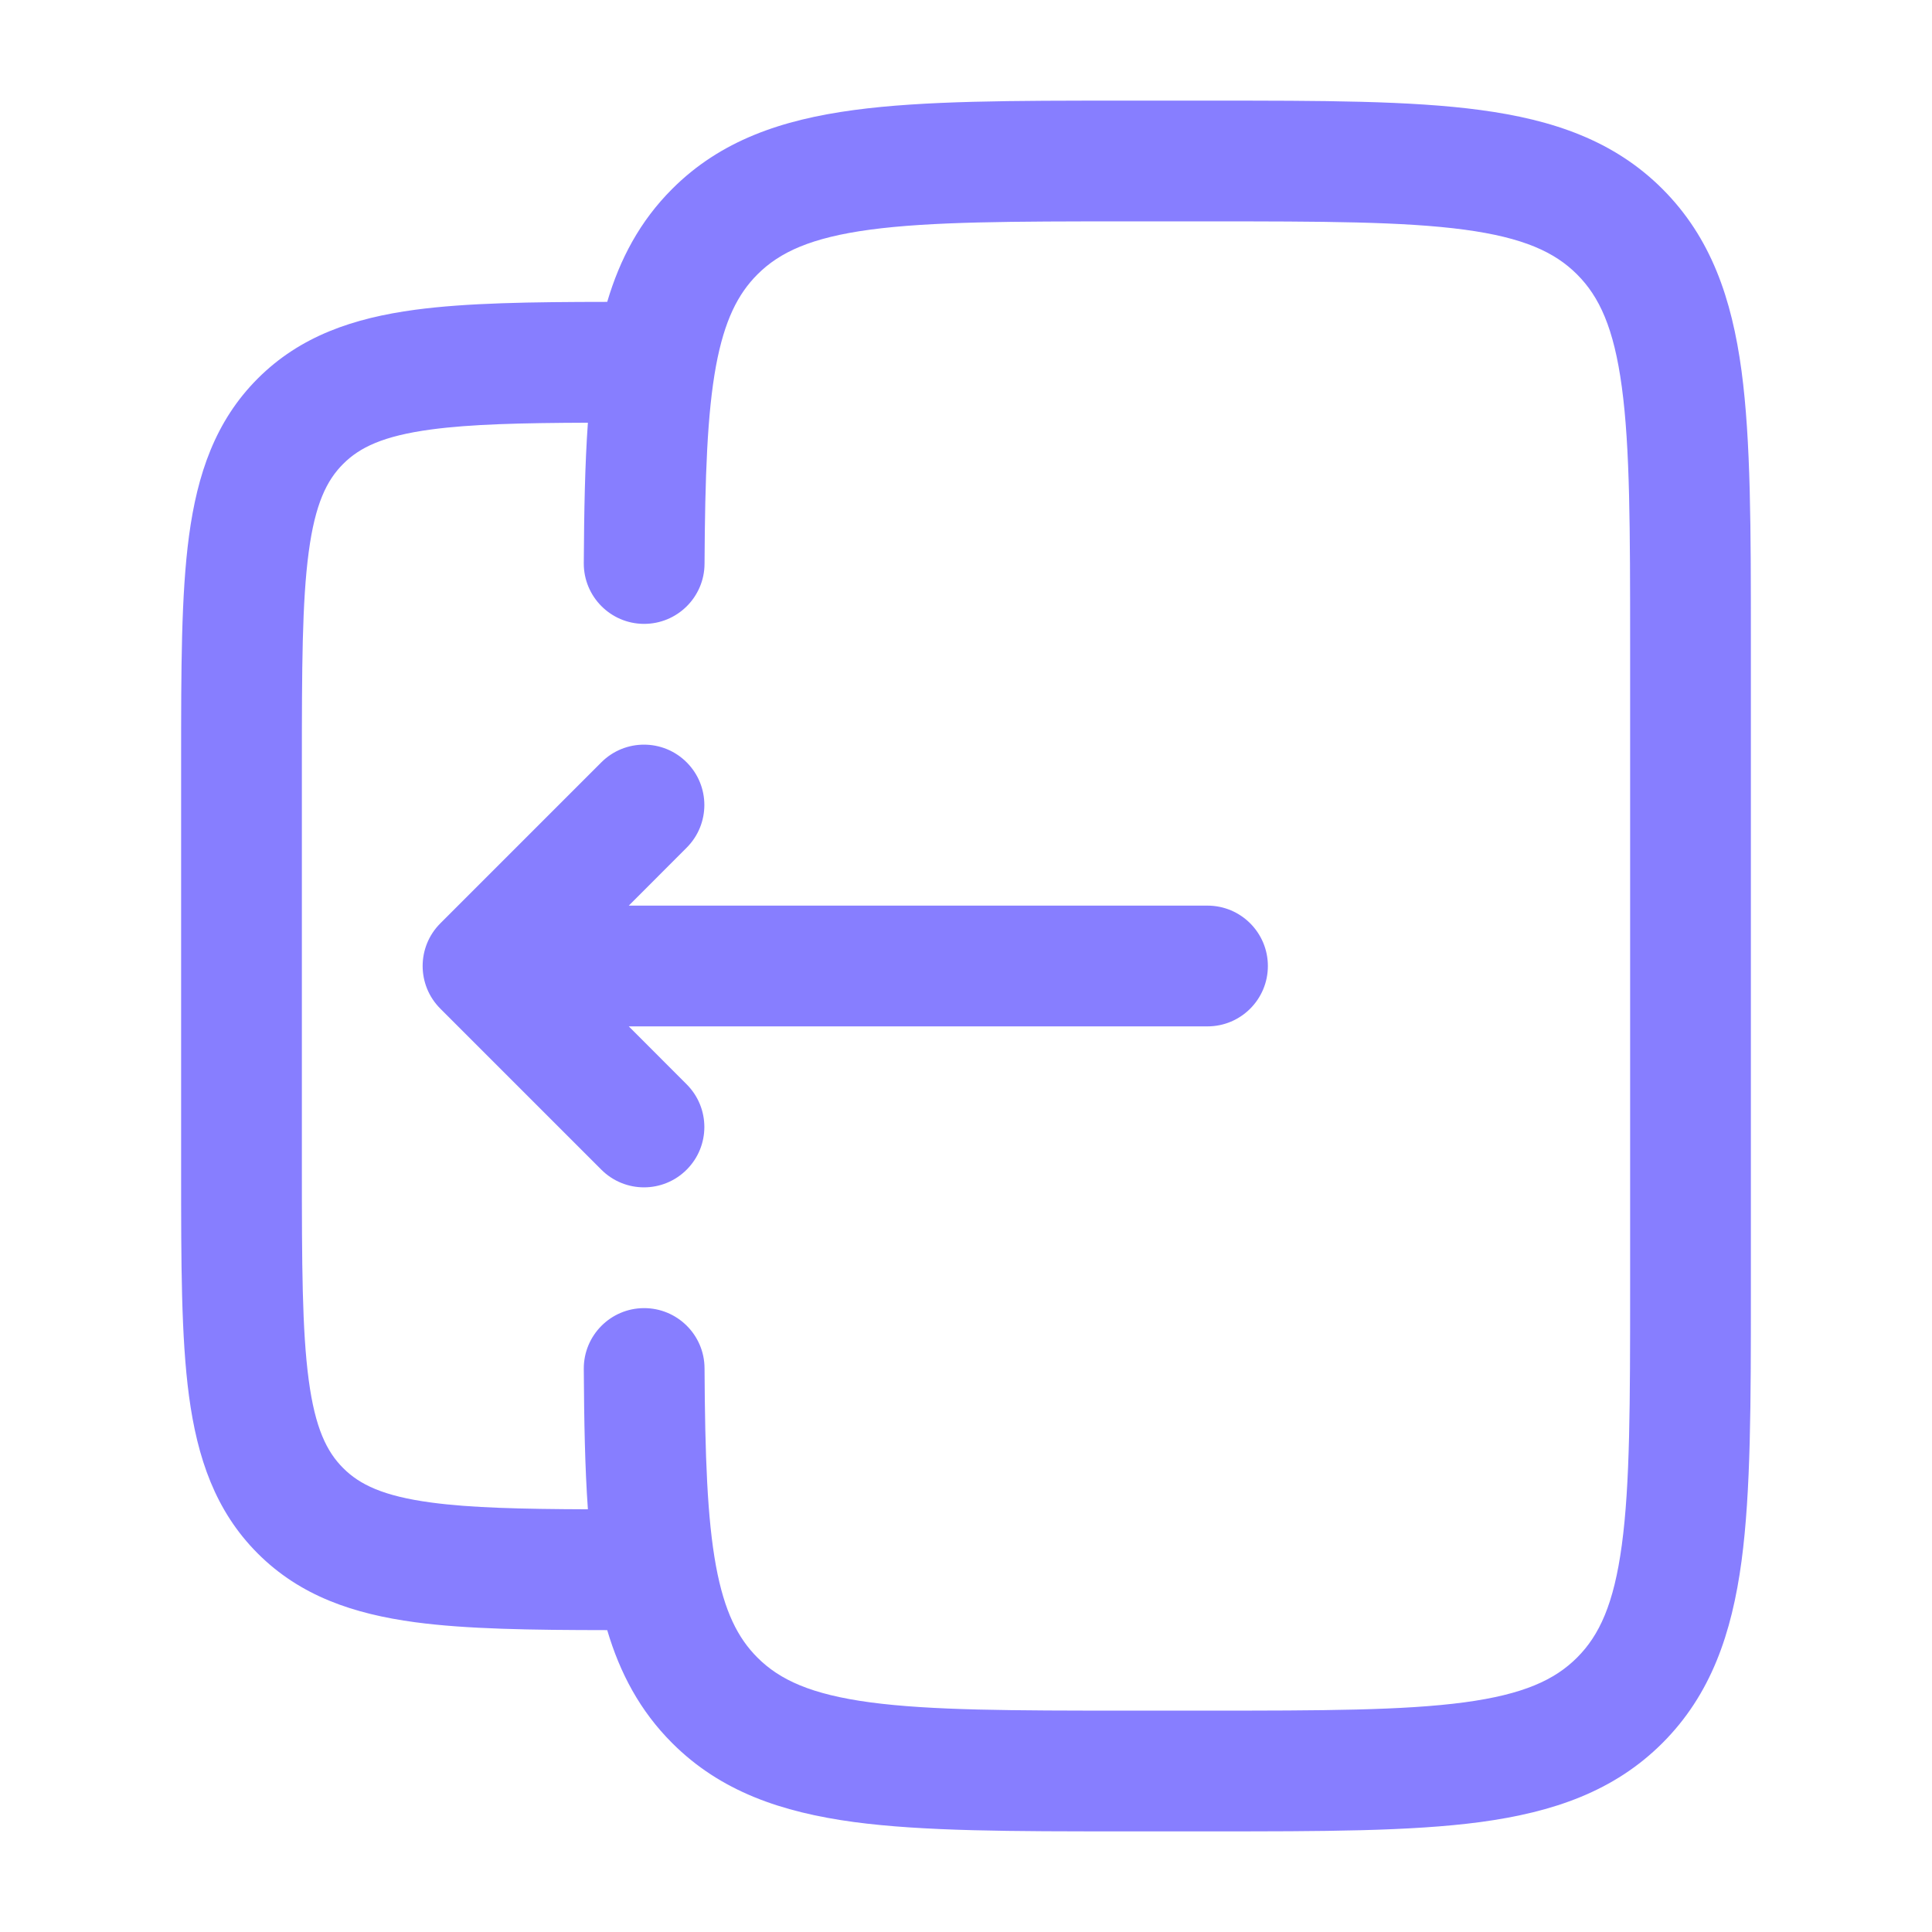
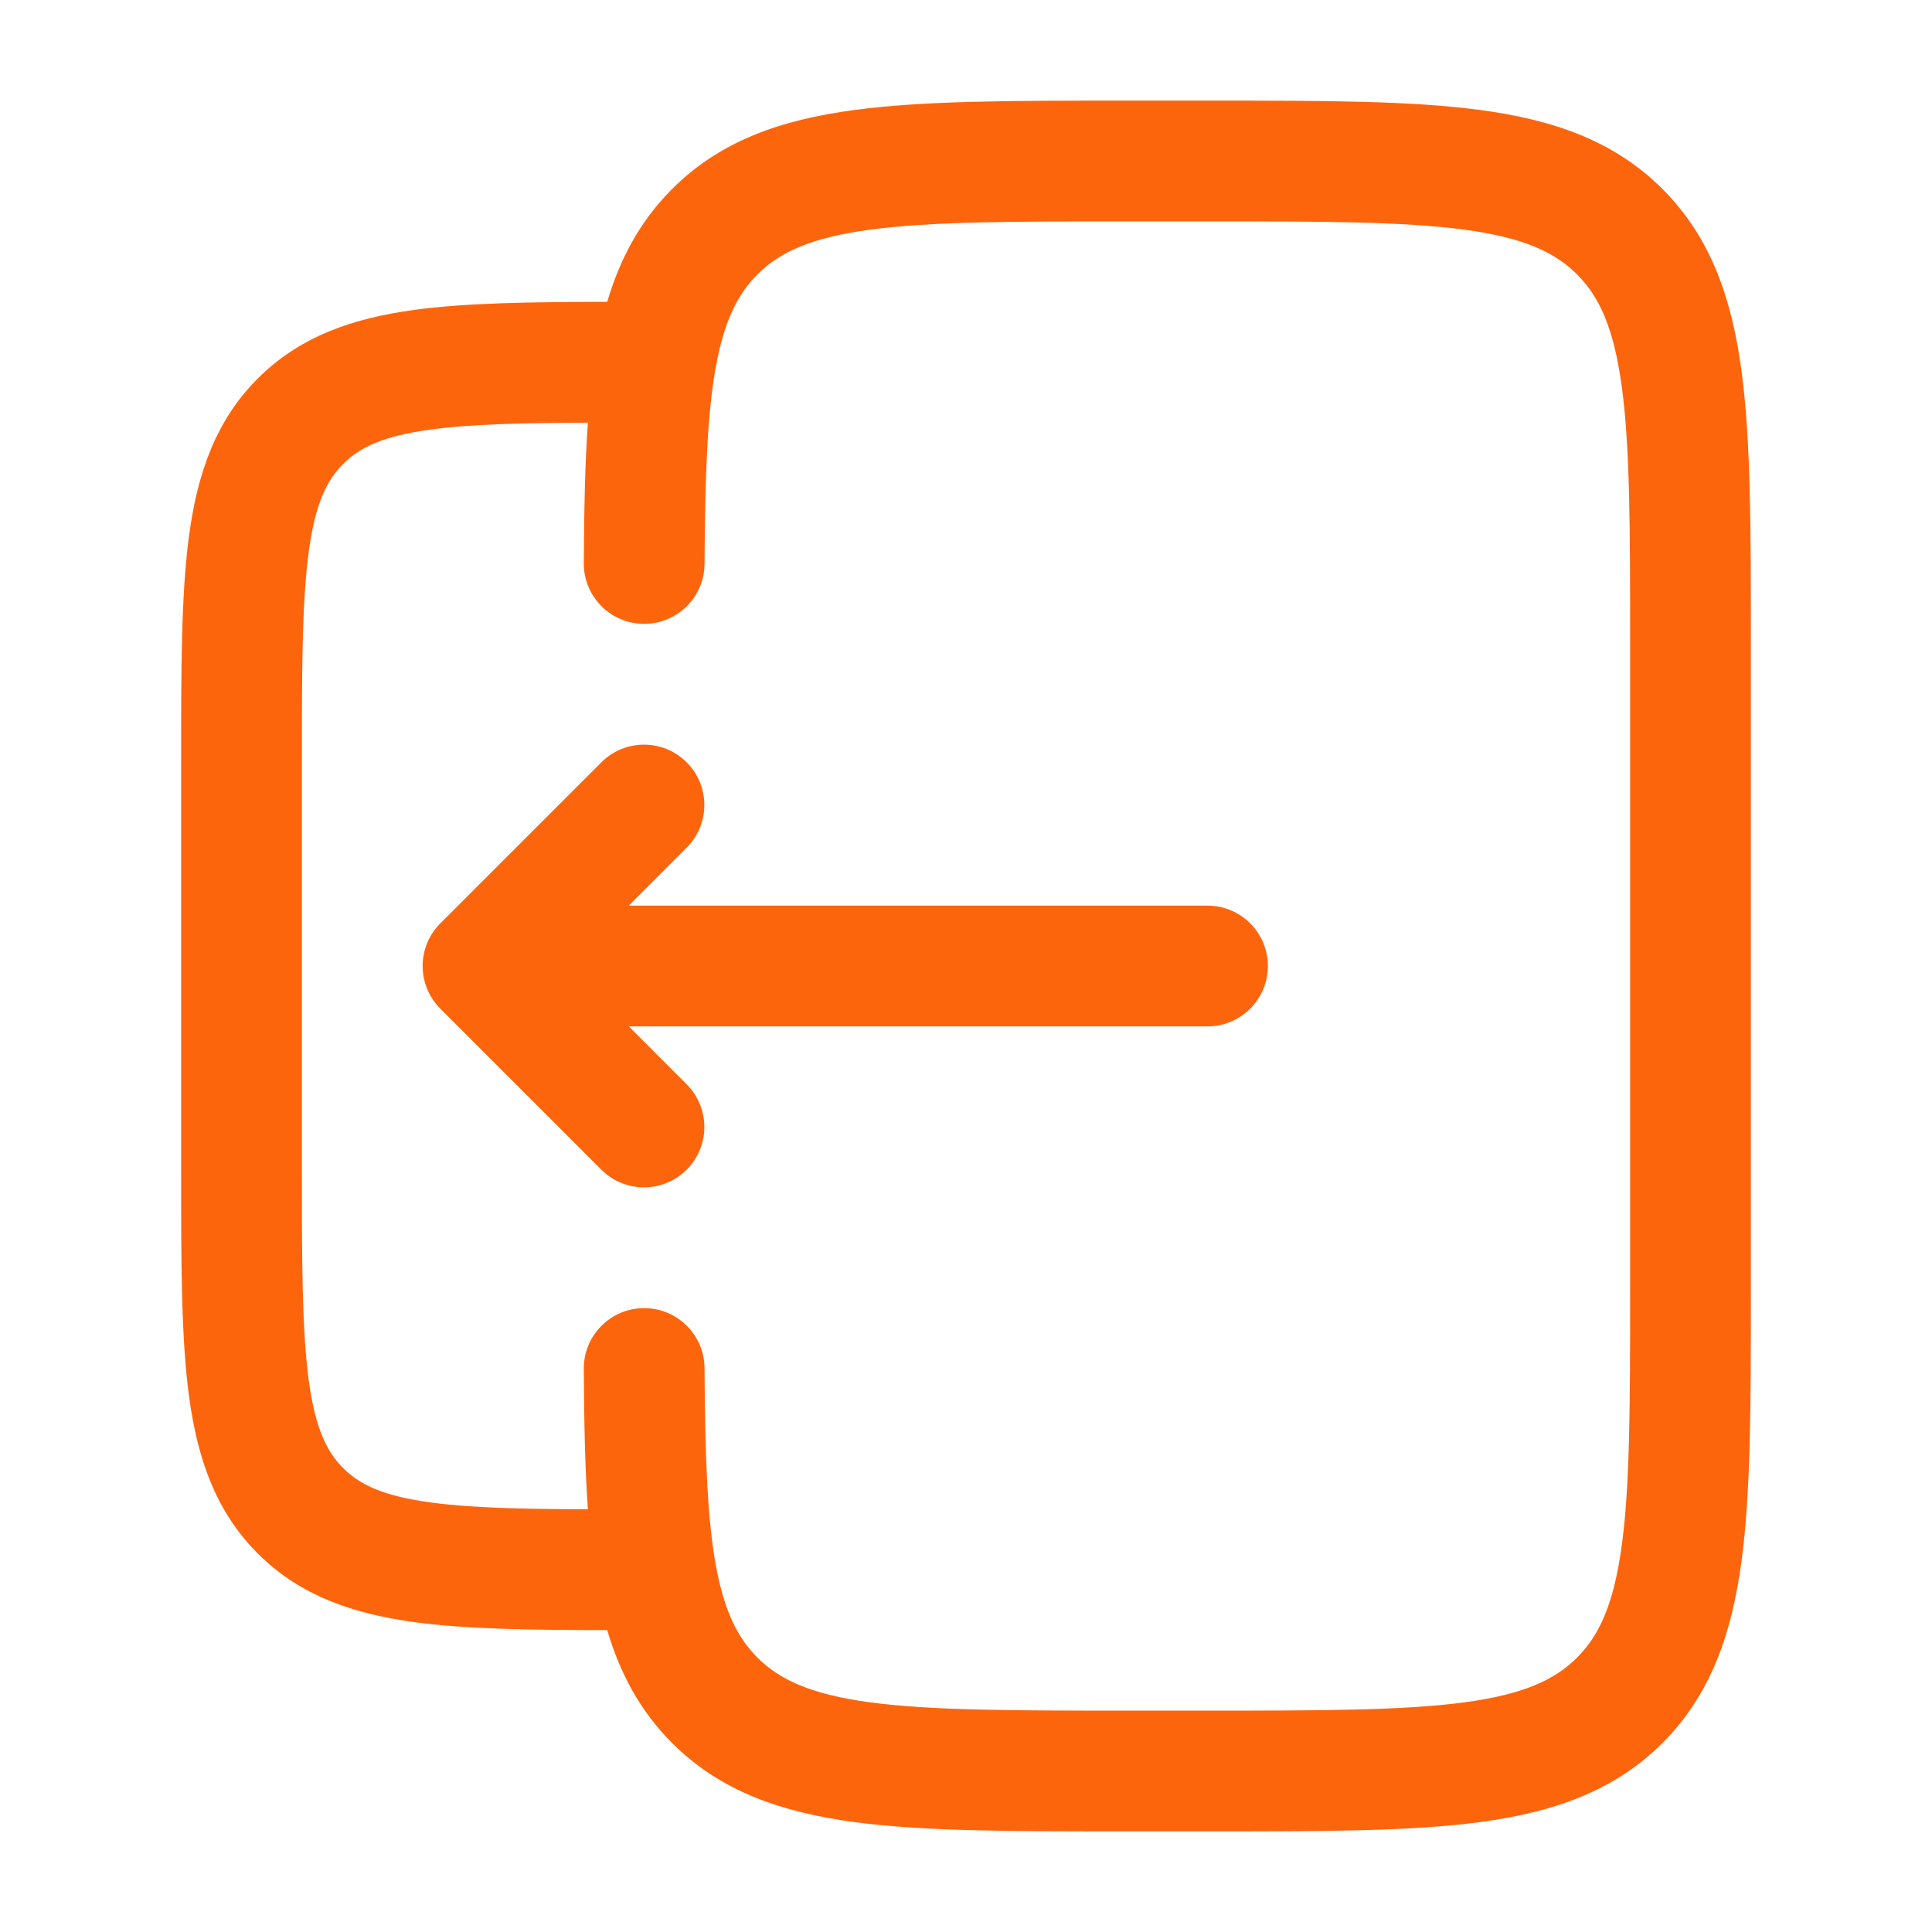
<svg xmlns="http://www.w3.org/2000/svg" width="24" height="24" viewBox="0 0 24 24" fill="none">
-   <path d="M5.47 12.53C5.177 12.237 5.177 11.763 5.47 11.47L7.47 9.47C7.763 9.177 8.237 9.177 8.53 9.47C8.823 9.763 8.823 10.237 8.53 10.53L7.811 11.25L15 11.25C15.414 11.25 15.75 11.586 15.75 12C15.75 12.414 15.414 12.75 15 12.75L7.811 12.75L8.53 13.47C8.823 13.763 8.823 14.237 8.53 14.53C8.237 14.823 7.763 14.823 7.47 14.53L5.47 12.53Z" fill="#877EFF" />
-   <path fill-rule="evenodd" clip-rule="evenodd" d="M13.945 1.25H15.055C16.423 1.25 17.525 1.25 18.392 1.367C19.292 1.488 20.05 1.746 20.652 2.348C21.254 2.95 21.513 3.708 21.634 4.608C21.75 5.475 21.75 6.578 21.75 7.945V16.055C21.75 17.422 21.75 18.525 21.634 19.392C21.513 20.292 21.254 21.05 20.652 21.652C20.05 22.254 19.292 22.512 18.392 22.634C17.525 22.75 16.423 22.75 15.055 22.75H13.945C12.578 22.75 11.475 22.75 10.608 22.634C9.708 22.512 8.95 22.254 8.349 21.652C7.95 21.253 7.701 20.784 7.543 20.25C6.592 20.249 5.799 20.238 5.157 20.152C4.393 20.049 3.731 19.827 3.202 19.298C2.673 18.769 2.451 18.107 2.348 17.343C2.25 16.612 2.25 15.687 2.25 14.554V9.446C2.25 8.313 2.25 7.388 2.348 6.657C2.451 5.893 2.673 5.231 3.202 4.702C3.731 4.173 4.393 3.951 5.157 3.848C5.799 3.762 6.592 3.751 7.543 3.75C7.701 3.216 7.95 2.747 8.349 2.348C8.95 1.746 9.708 1.488 10.608 1.367C11.475 1.25 12.578 1.25 13.945 1.25ZM7.252 17.004C7.256 17.649 7.266 18.229 7.303 18.749C6.468 18.746 5.848 18.731 5.357 18.665C4.759 18.585 4.466 18.441 4.263 18.237C4.059 18.034 3.915 17.741 3.835 17.143C3.752 16.524 3.75 15.7 3.75 14.5V9.5C3.75 8.3 3.752 7.476 3.835 6.857C3.915 6.259 4.059 5.966 4.263 5.763C4.466 5.559 4.759 5.415 5.357 5.335C5.848 5.269 6.468 5.254 7.303 5.251C7.266 5.771 7.256 6.351 7.252 6.996C7.25 7.41 7.584 7.748 7.998 7.75C8.412 7.752 8.75 7.418 8.752 7.004C8.758 5.911 8.786 5.136 8.894 4.547C8.999 3.981 9.166 3.652 9.409 3.409C9.686 3.132 10.075 2.952 10.808 2.853C11.564 2.752 12.565 2.75 14 2.75H15C16.436 2.75 17.437 2.752 18.192 2.853C18.926 2.952 19.314 3.132 19.591 3.409C19.868 3.686 20.048 4.074 20.147 4.808C20.249 5.563 20.25 6.565 20.25 8V16C20.25 17.435 20.249 18.436 20.147 19.192C20.048 19.926 19.868 20.314 19.591 20.591C19.314 20.868 18.926 21.048 18.192 21.147C17.437 21.248 16.436 21.25 15 21.25H14C12.565 21.25 11.564 21.248 10.808 21.147C10.075 21.048 9.686 20.868 9.409 20.591C9.166 20.348 8.999 20.02 8.894 19.453C8.786 18.864 8.758 18.089 8.752 16.996C8.75 16.582 8.412 16.248 7.998 16.25C7.584 16.252 7.25 16.59 7.252 17.004Z" fill="#877EFF" />
+   <path d="M5.47 12.53C5.177 12.237 5.177 11.763 5.47 11.47L7.47 9.47C7.763 9.177 8.237 9.177 8.53 9.47C8.823 9.763 8.823 10.237 8.53 10.53L7.811 11.25L15 11.25C15.414 11.25 15.75 11.586 15.75 12C15.75 12.414 15.414 12.75 15 12.75L7.811 12.75L8.53 13.47C8.823 13.763 8.823 14.237 8.53 14.53C8.237 14.823 7.763 14.823 7.47 14.53L5.47 12.53Z" fill="#FD650D" />
+   <path fill-rule="evenodd" clip-rule="evenodd" d="M13.945 1.25H15.055C16.423 1.25 17.525 1.25 18.392 1.367C19.292 1.488 20.05 1.746 20.652 2.348C21.254 2.95 21.513 3.708 21.634 4.608C21.75 5.475 21.75 6.578 21.75 7.945V16.055C21.75 17.422 21.75 18.525 21.634 19.392C21.513 20.292 21.254 21.05 20.652 21.652C20.05 22.254 19.292 22.512 18.392 22.634C17.525 22.75 16.423 22.75 15.055 22.75H13.945C12.578 22.75 11.475 22.75 10.608 22.634C9.708 22.512 8.95 22.254 8.349 21.652C7.95 21.253 7.701 20.784 7.543 20.25C6.592 20.249 5.799 20.238 5.157 20.152C4.393 20.049 3.731 19.827 3.202 19.298C2.673 18.769 2.451 18.107 2.348 17.343C2.25 16.612 2.25 15.687 2.25 14.554V9.446C2.25 8.313 2.25 7.388 2.348 6.657C2.451 5.893 2.673 5.231 3.202 4.702C3.731 4.173 4.393 3.951 5.157 3.848C5.799 3.762 6.592 3.751 7.543 3.75C7.701 3.216 7.95 2.747 8.349 2.348C8.95 1.746 9.708 1.488 10.608 1.367C11.475 1.25 12.578 1.25 13.945 1.25ZM7.252 17.004C7.256 17.649 7.266 18.229 7.303 18.749C6.468 18.746 5.848 18.731 5.357 18.665C4.759 18.585 4.466 18.441 4.263 18.237C4.059 18.034 3.915 17.741 3.835 17.143C3.752 16.524 3.75 15.7 3.75 14.5V9.5C3.75 8.3 3.752 7.476 3.835 6.857C3.915 6.259 4.059 5.966 4.263 5.763C4.466 5.559 4.759 5.415 5.357 5.335C5.848 5.269 6.468 5.254 7.303 5.251C7.266 5.771 7.256 6.351 7.252 6.996C7.25 7.41 7.584 7.748 7.998 7.75C8.412 7.752 8.75 7.418 8.752 7.004C8.758 5.911 8.786 5.136 8.894 4.547C8.999 3.981 9.166 3.652 9.409 3.409C9.686 3.132 10.075 2.952 10.808 2.853C11.564 2.752 12.565 2.75 14 2.75H15C16.436 2.75 17.437 2.752 18.192 2.853C18.926 2.952 19.314 3.132 19.591 3.409C19.868 3.686 20.048 4.074 20.147 4.808C20.249 5.563 20.25 6.565 20.25 8V16C20.25 17.435 20.249 18.436 20.147 19.192C20.048 19.926 19.868 20.314 19.591 20.591C19.314 20.868 18.926 21.048 18.192 21.147C17.437 21.248 16.436 21.25 15 21.25H14C12.565 21.25 11.564 21.248 10.808 21.147C10.075 21.048 9.686 20.868 9.409 20.591C9.166 20.348 8.999 20.02 8.894 19.453C8.786 18.864 8.758 18.089 8.752 16.996C8.75 16.582 8.412 16.248 7.998 16.25C7.584 16.252 7.25 16.59 7.252 17.004Z" fill="#FD650D" />
</svg>
